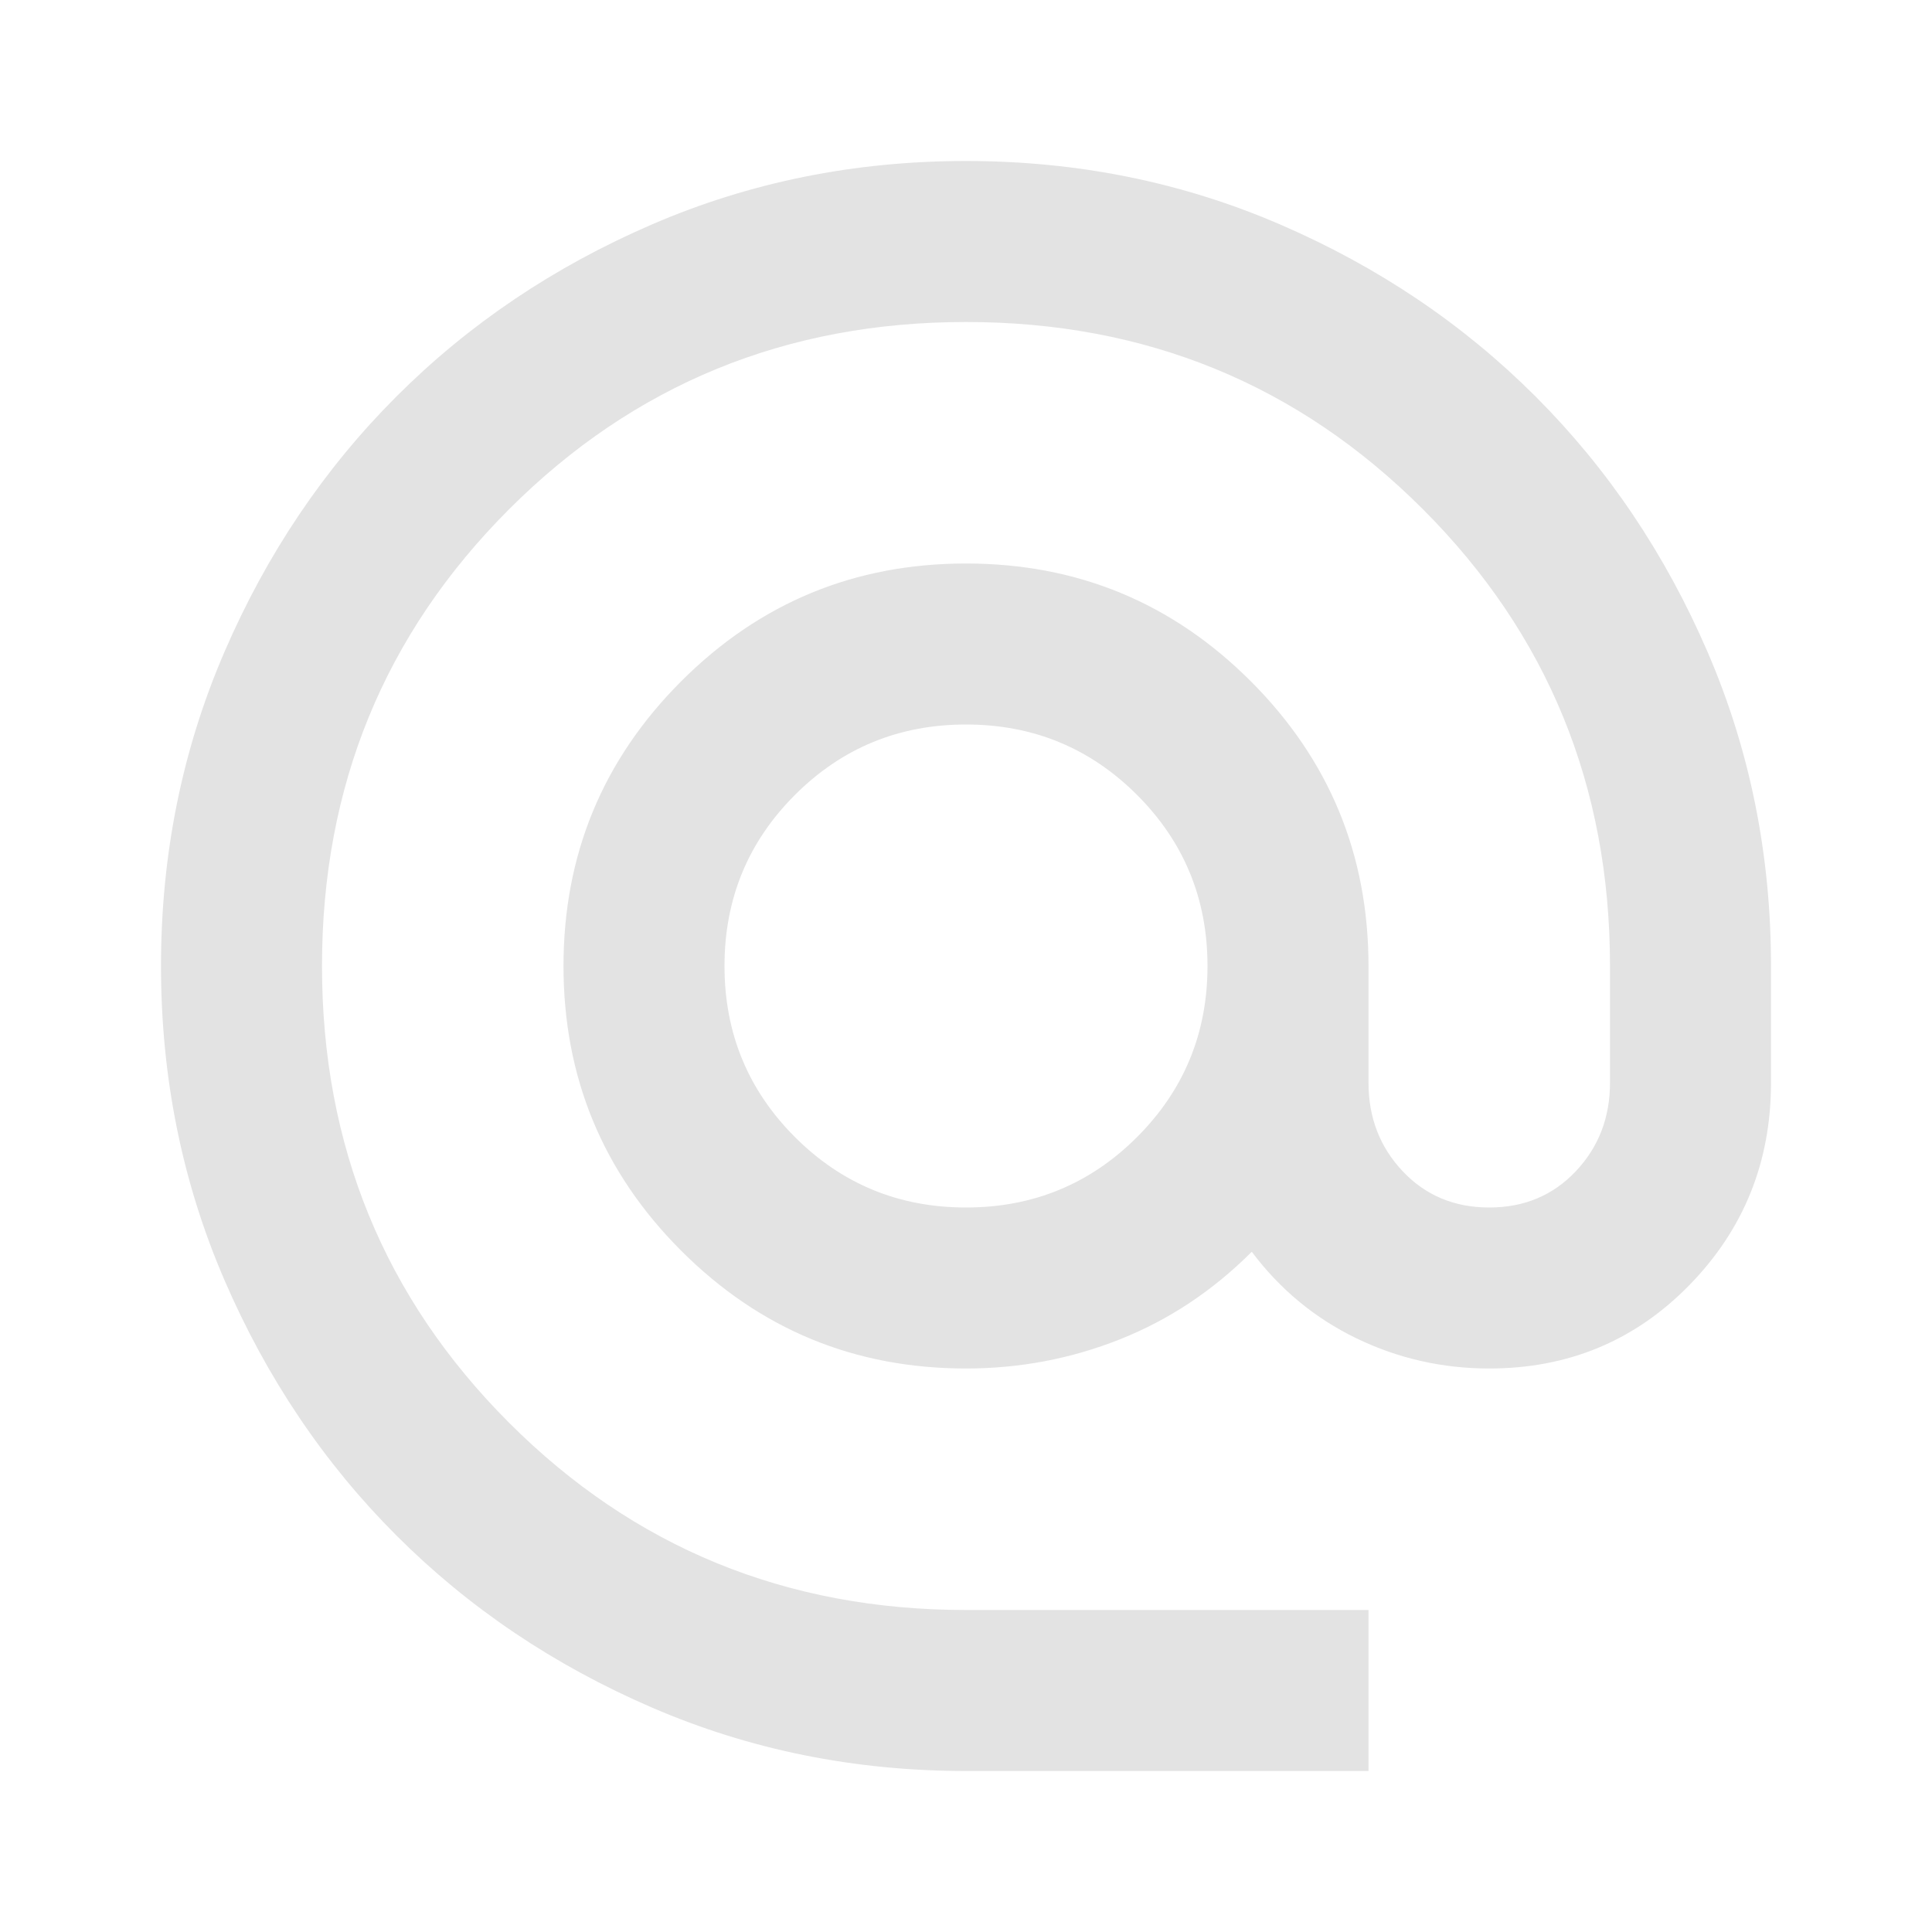
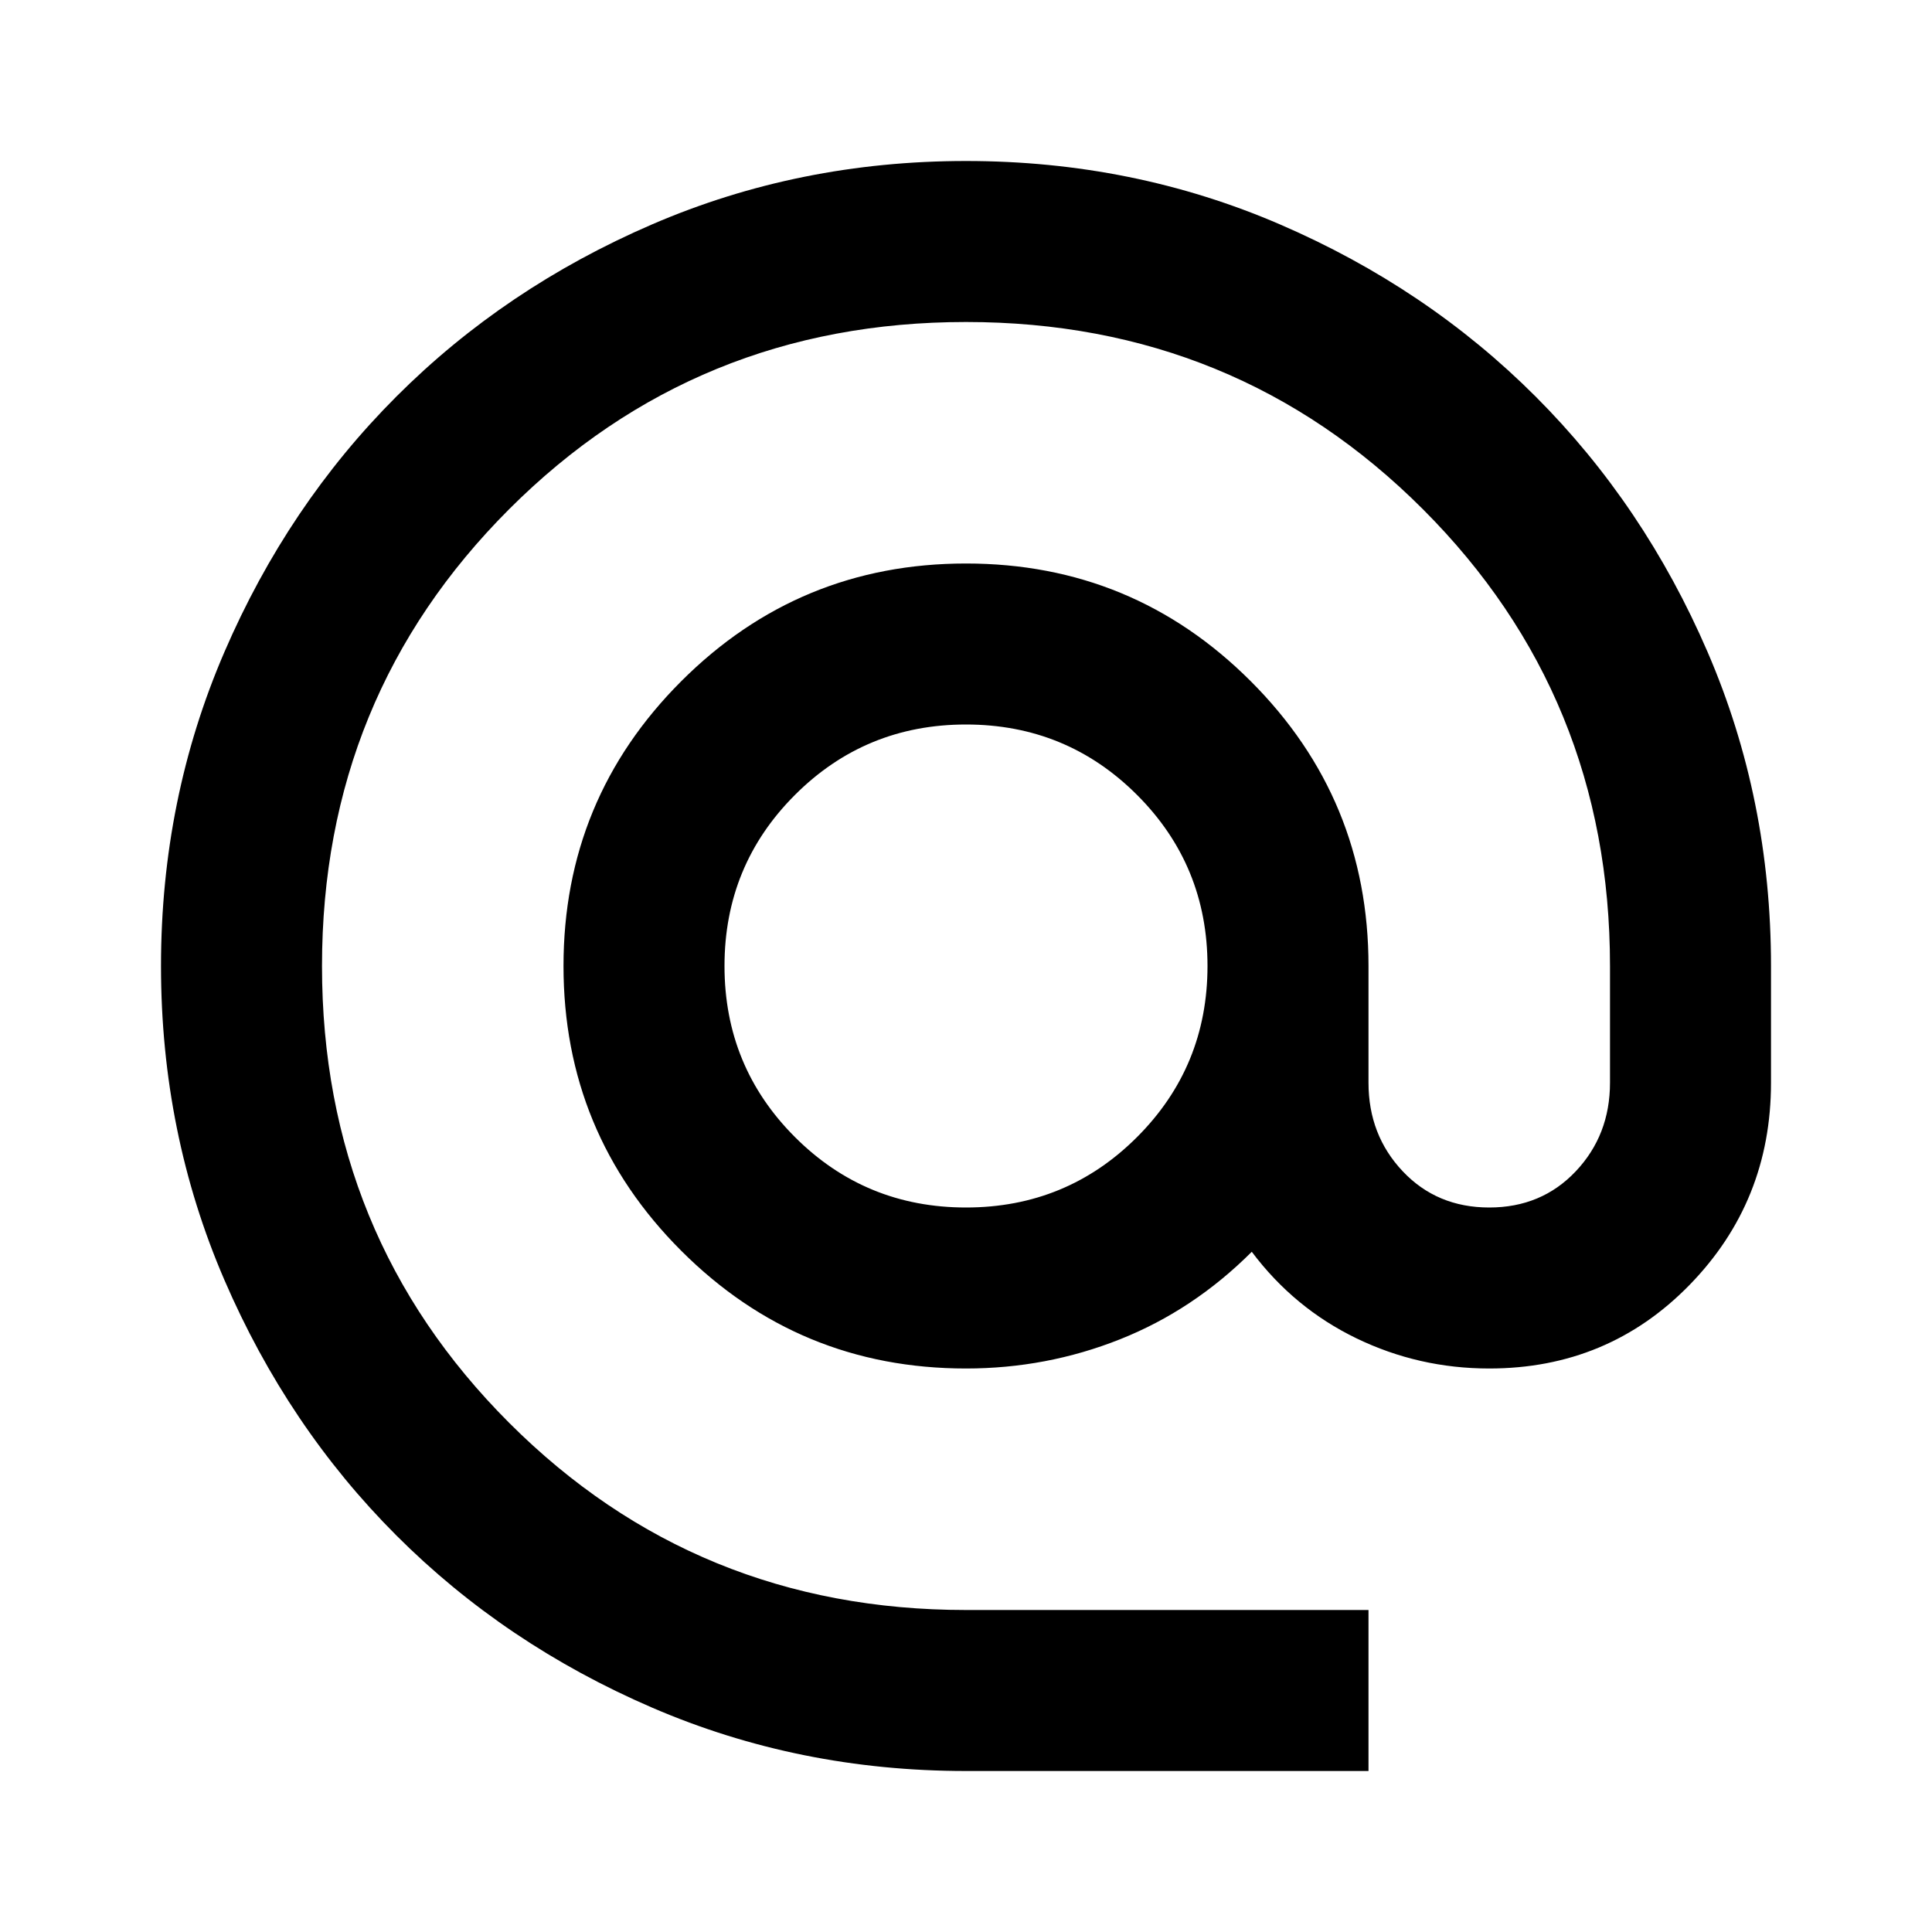
- <svg xmlns="http://www.w3.org/2000/svg" height="24px" viewBox="0 -960 960 960" width="24px" fill="#e3e3e3">
+ <svg xmlns="http://www.w3.org/2000/svg" height="24px" viewBox="0 -960 960 960" width="24px" fill="#000000ff">
  <path d="M480-80q-83 0-156-31.5T197-197q-54-54-85.5-127T80-480q0-83 31.5-156T197-763q54-54 127-85.5T480-880q83 0 156 31.5T763-763q54 54 85.5 127T880-480v58q0 59-40.5 100.5T740-280q-35 0-66-15t-52-43q-29 29-65.5 43.5T480-280q-83 0-141.5-58.5T280-480q0-83 58.5-141.5T480-680q83 0 141.5 58.5T680-480v58q0 26 17 44t43 18q26 0 43-18t17-44v-58q0-134-93-227t-227-93q-134 0-227 93t-93 227q0 134 93 227t227 93h200v80H480Zm0-280q50 0 85-35t35-85q0-50-35-85t-85-35q-50 0-85 35t-35 85q0 50 35 85t85 35Z" />
</svg>
